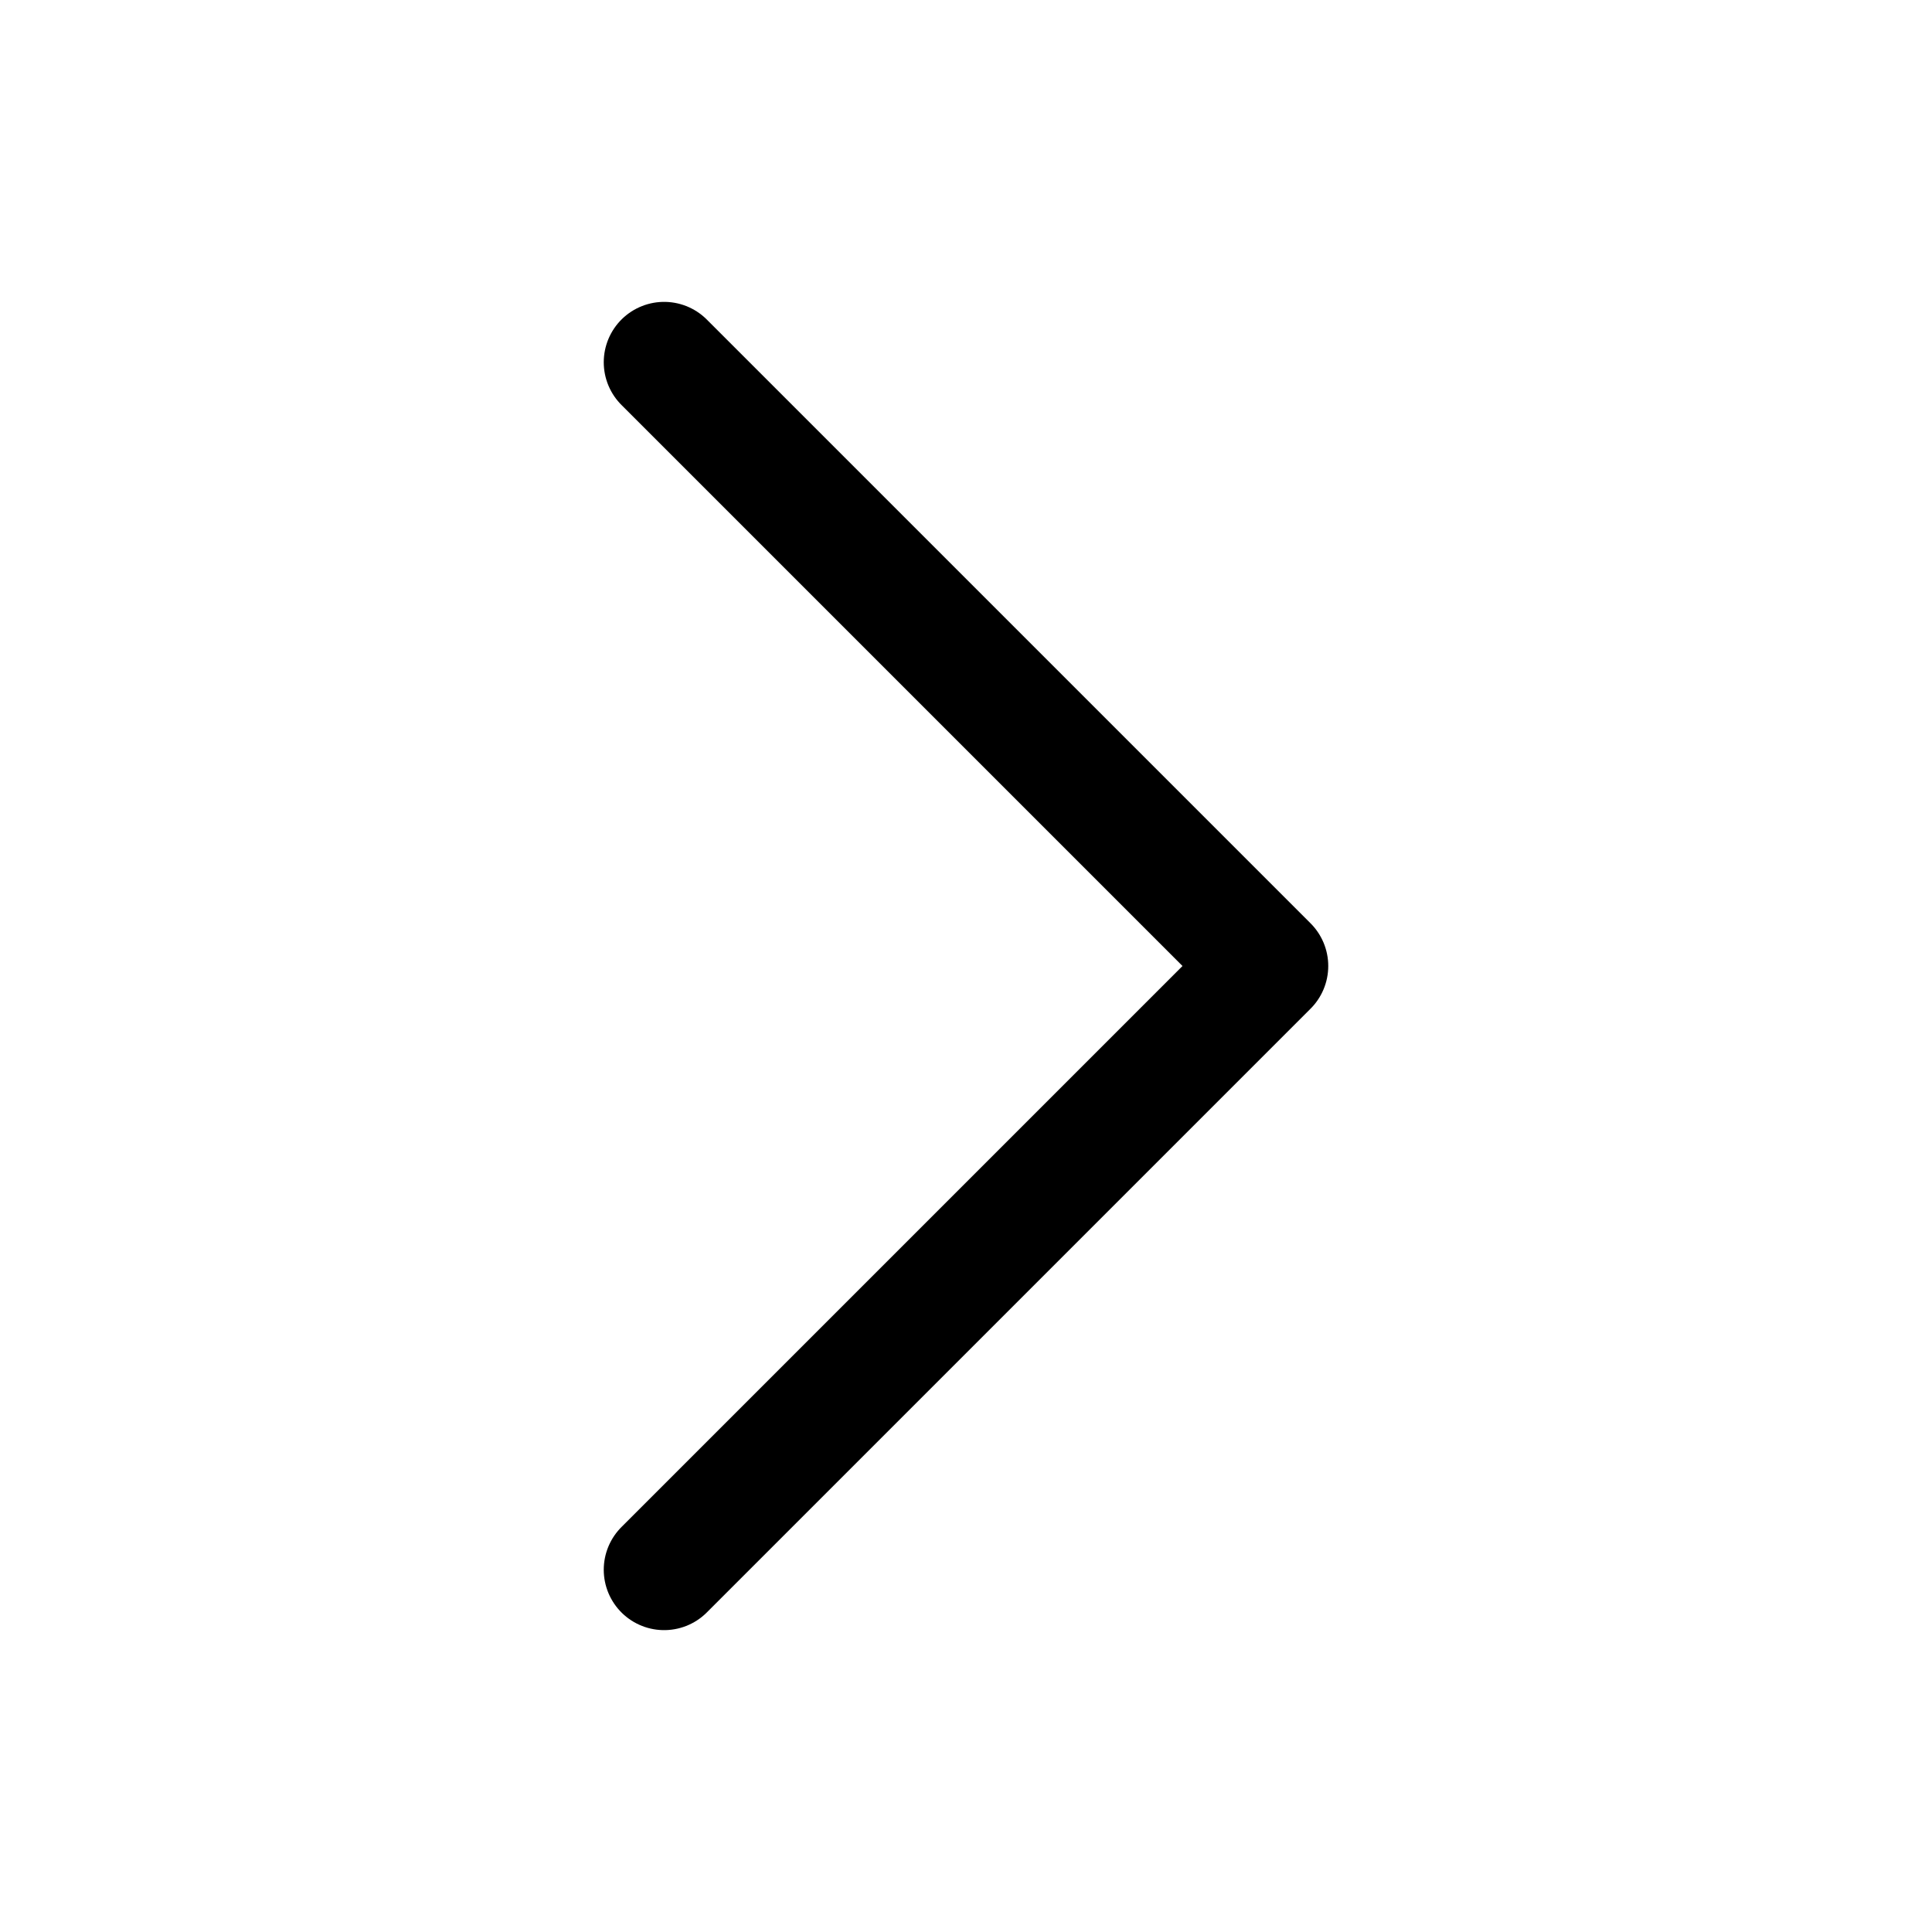
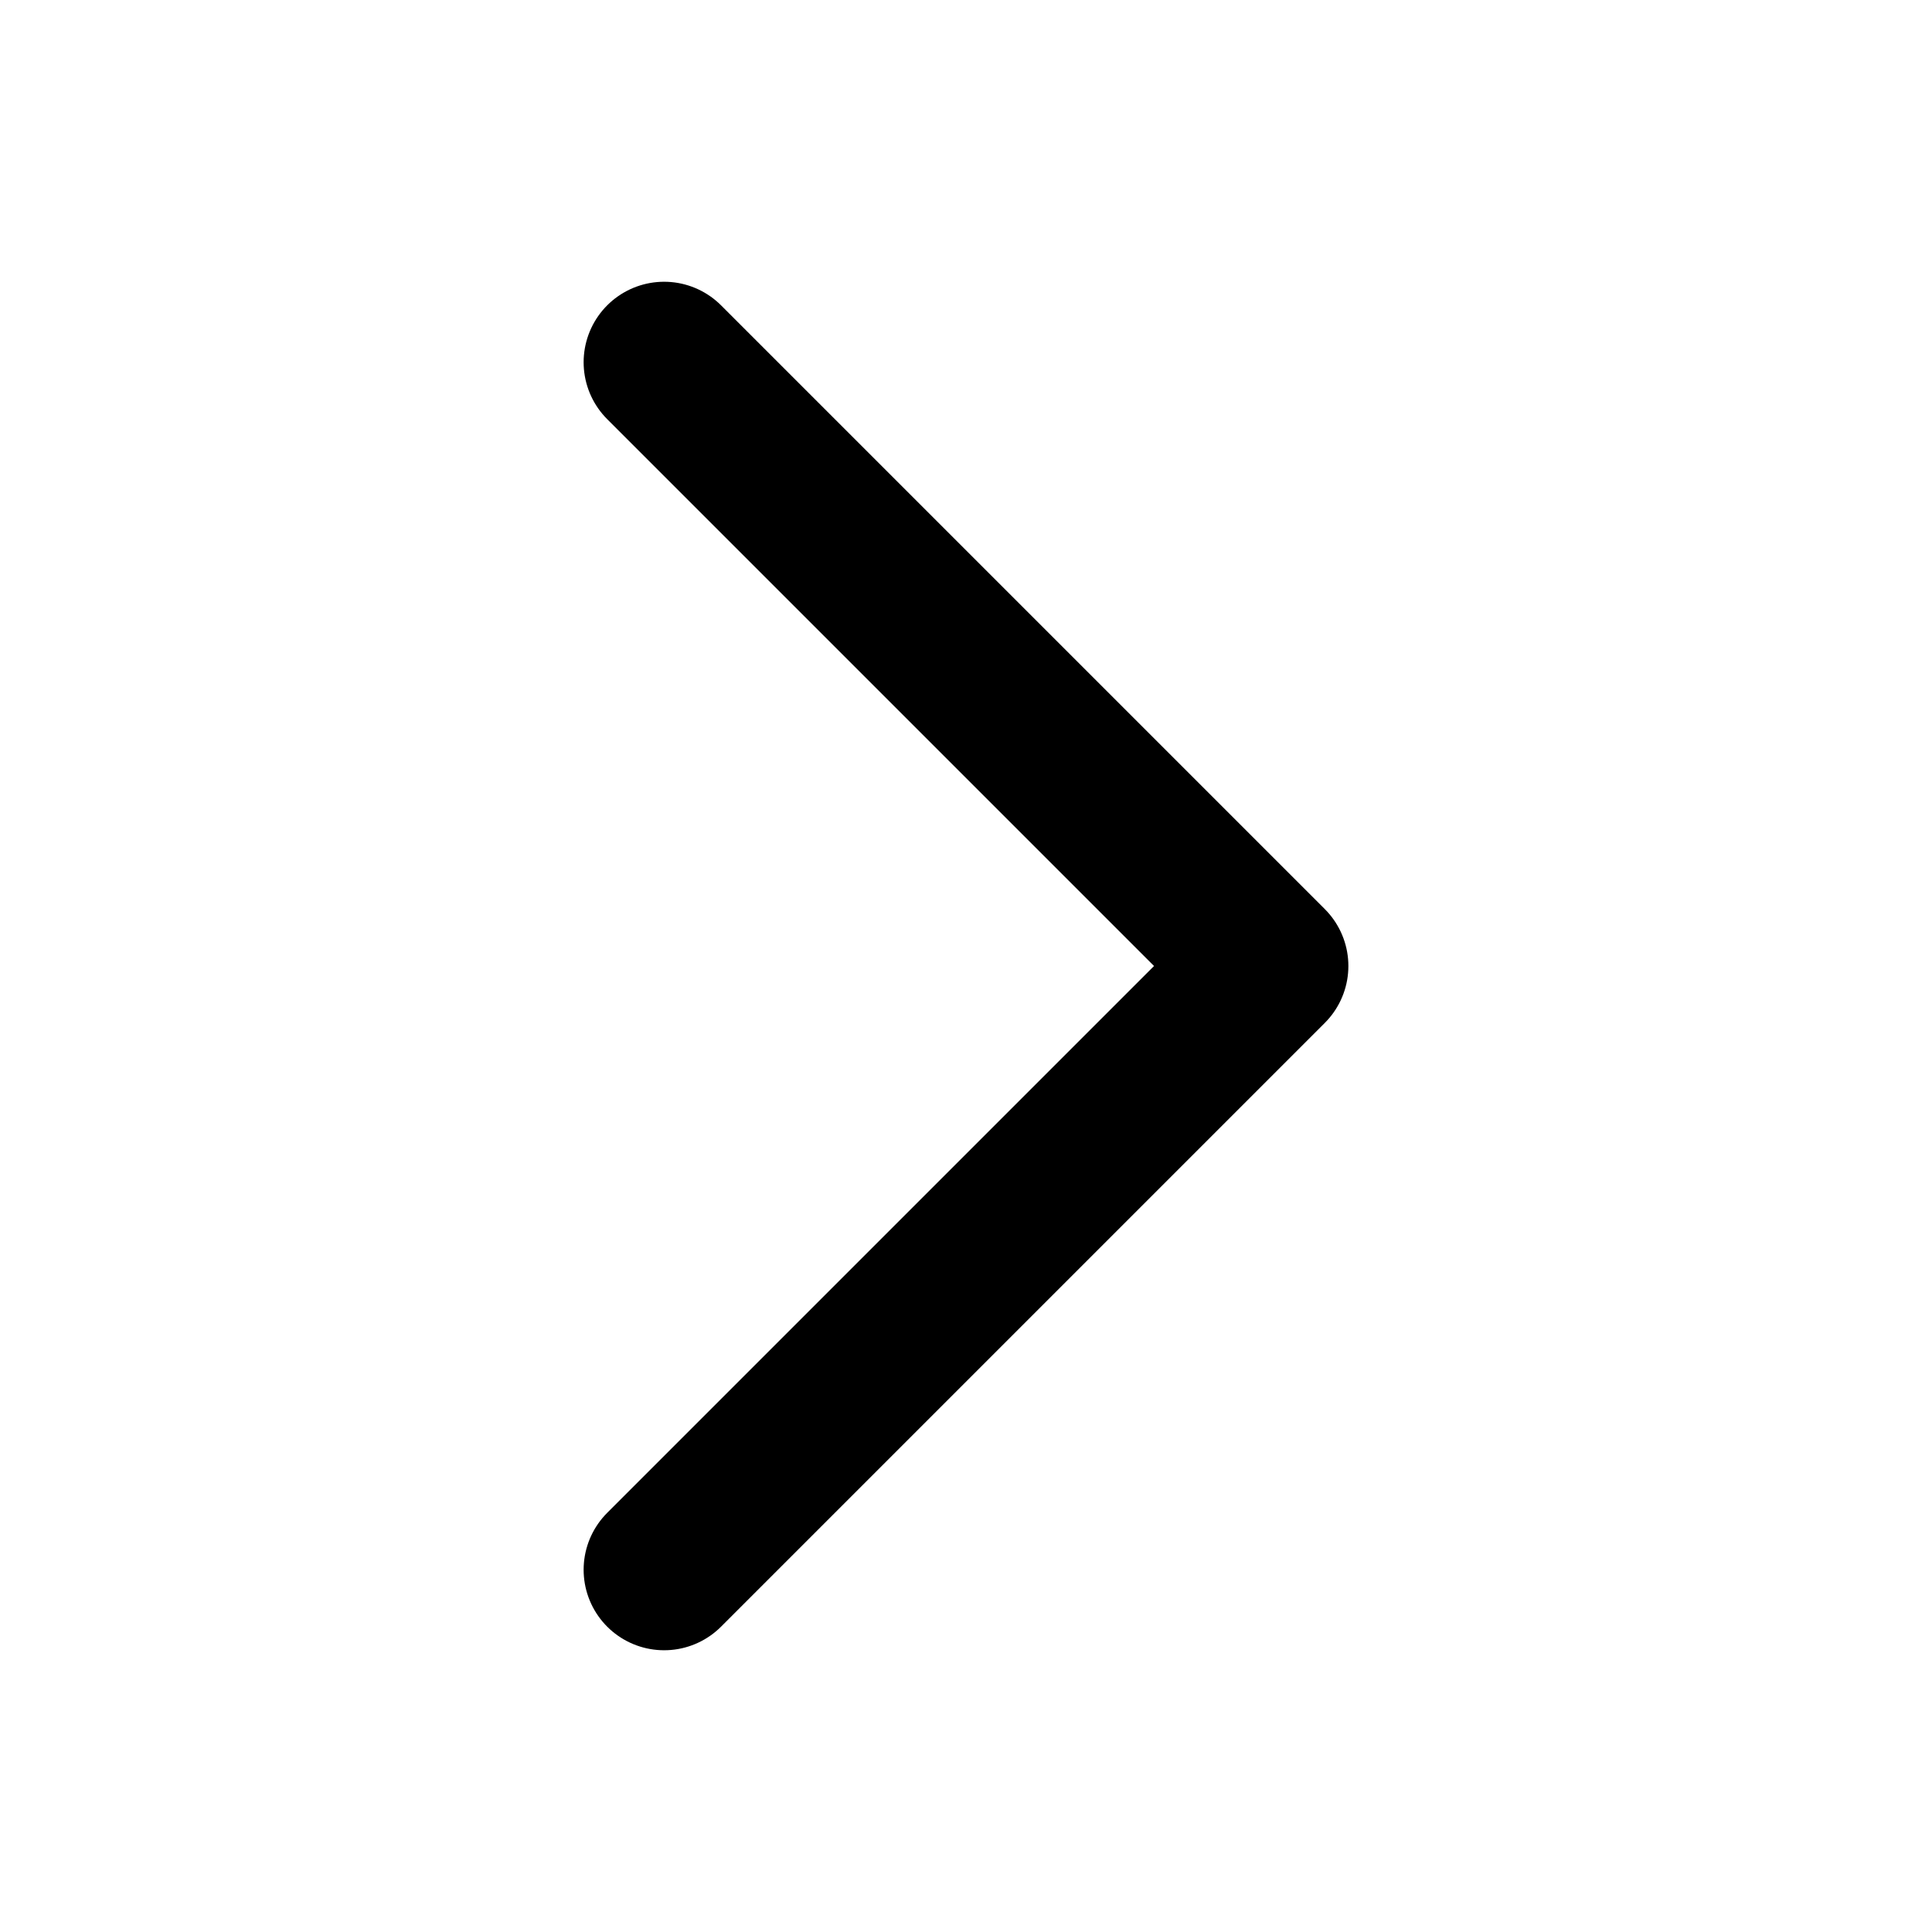
<svg xmlns="http://www.w3.org/2000/svg" width="24" height="24" viewBox="0 0 24 24" fill="none">
-   <path d="M8.25 19.5L15.75 12L8.25 4.5" stroke="currentColor" stroke-width="1.5" stroke-linecap="round" stroke-linejoin="round" />
+   <path d="M8.25 19.5L15.75 12L8.25 4.5" stroke="currentColor" stroke-width="2" stroke-linecap="round" stroke-linejoin="round" />
</svg>
